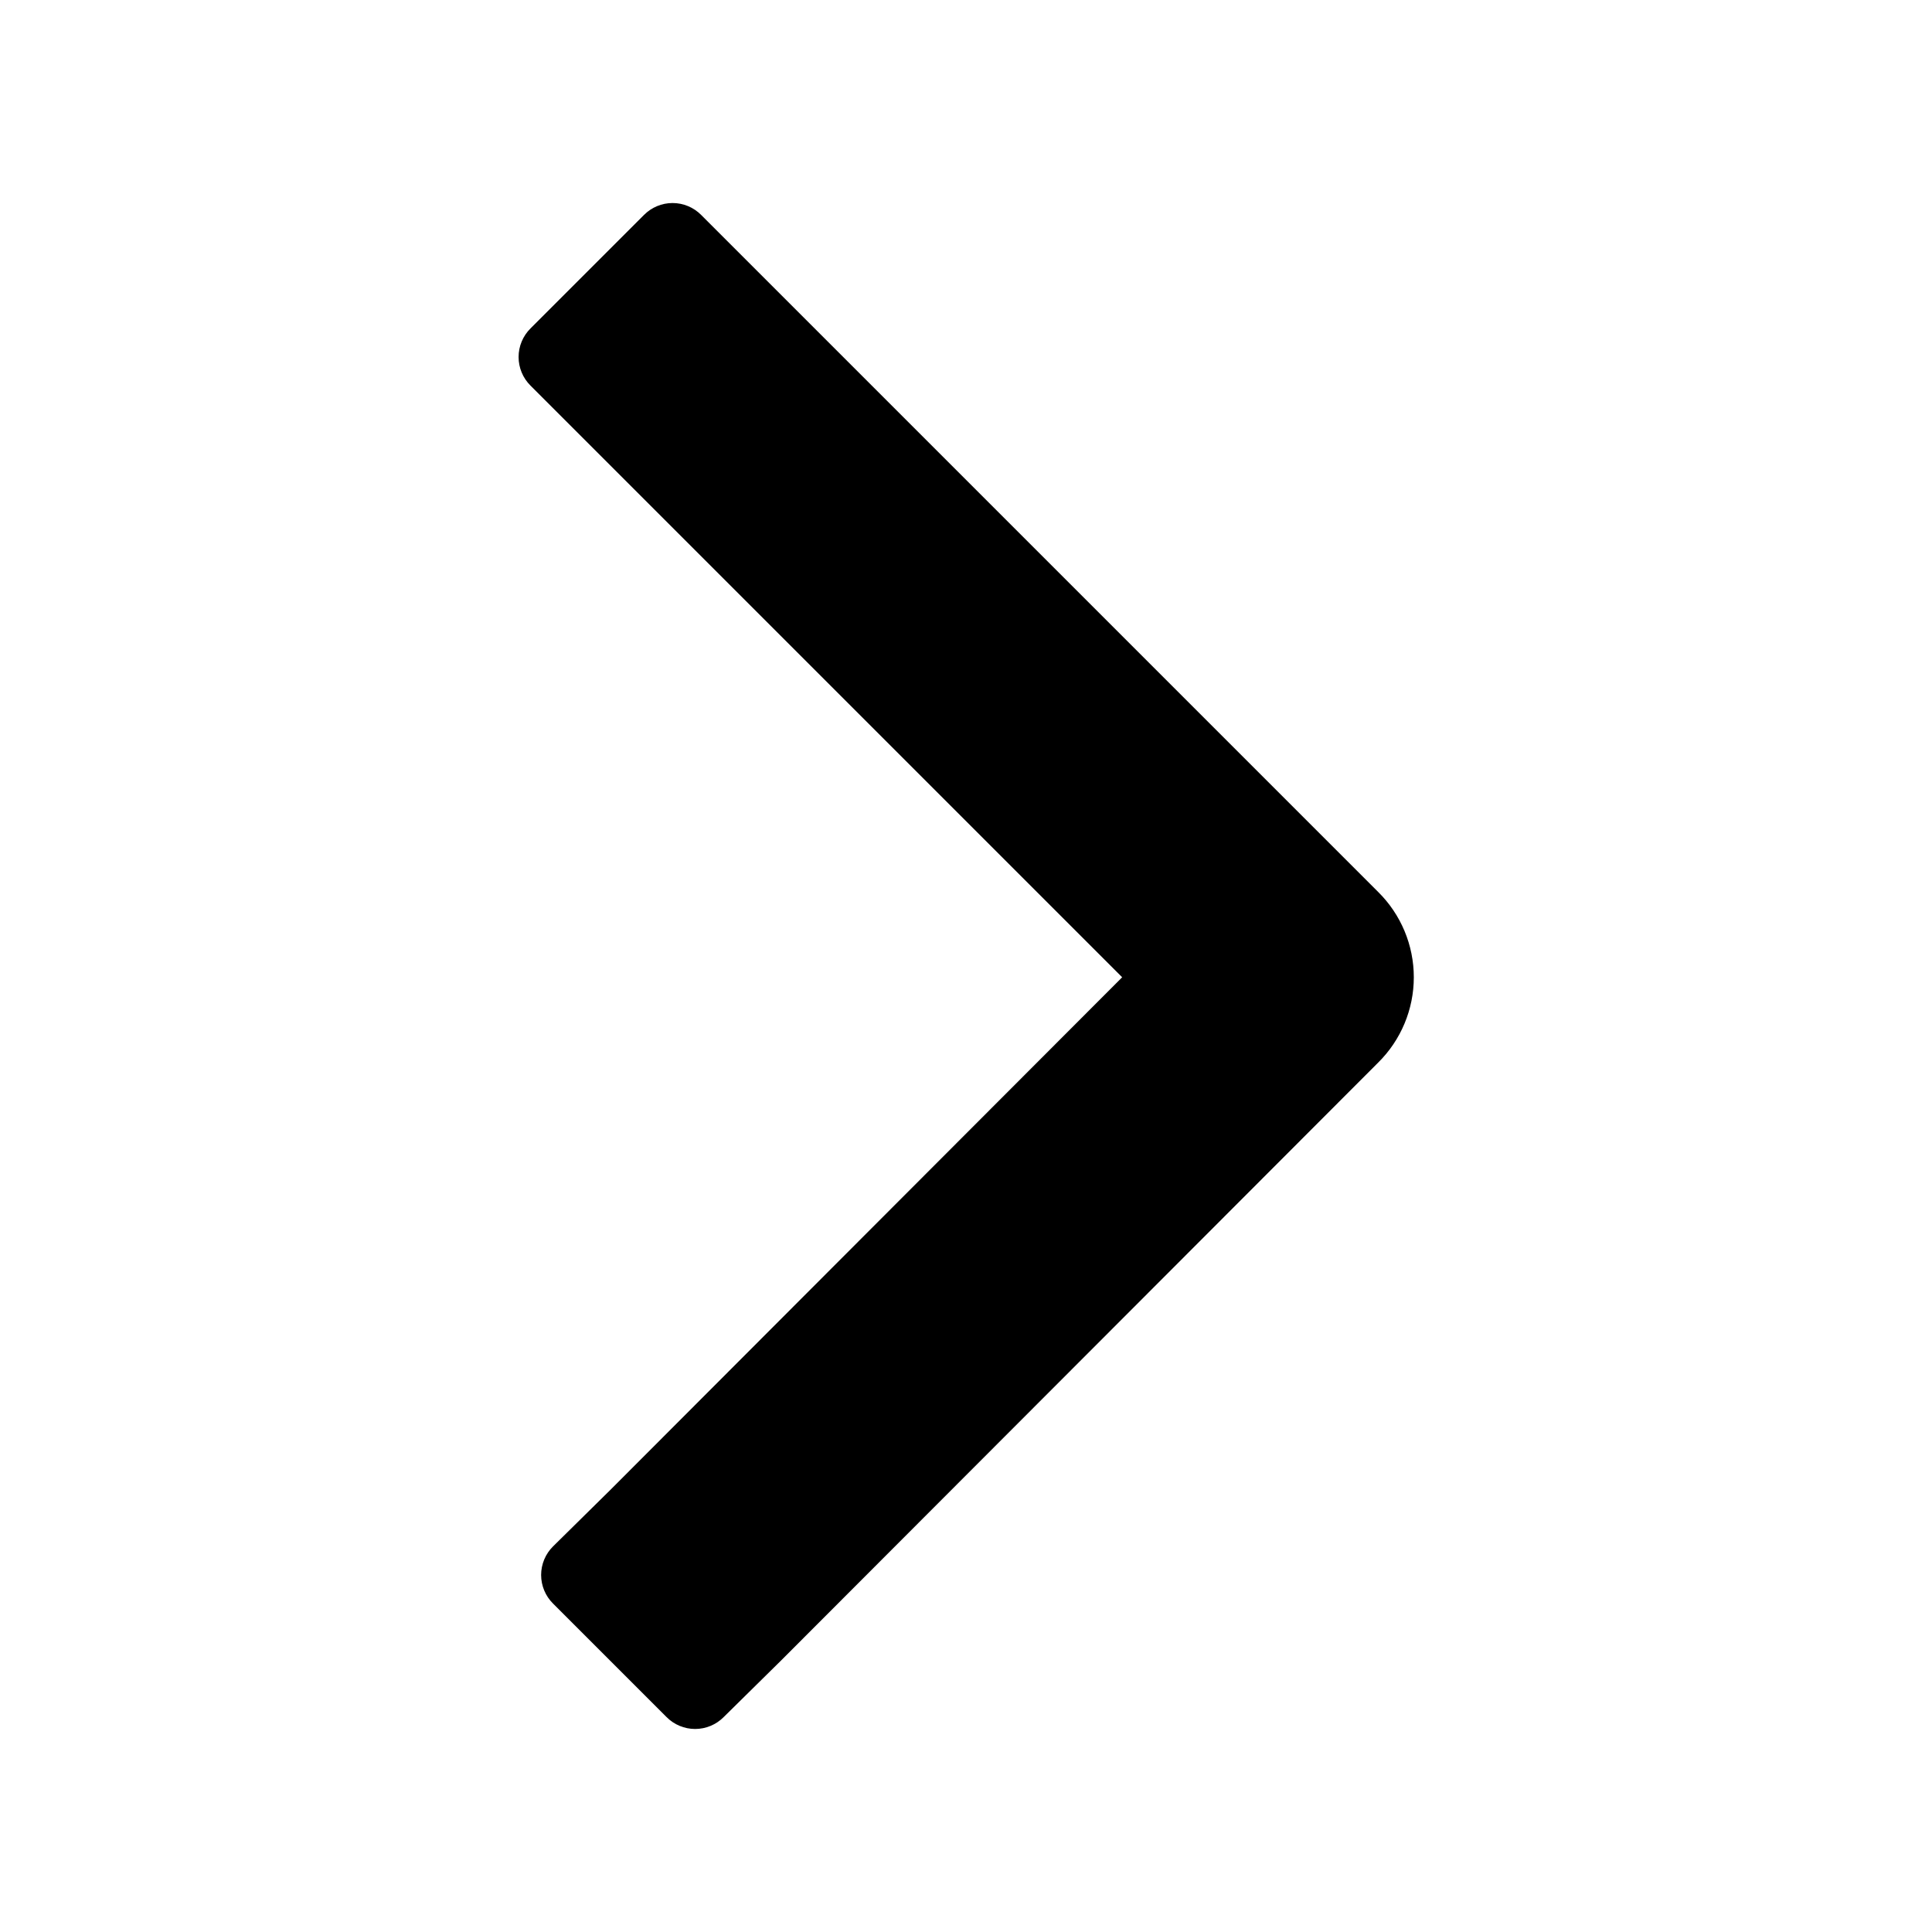
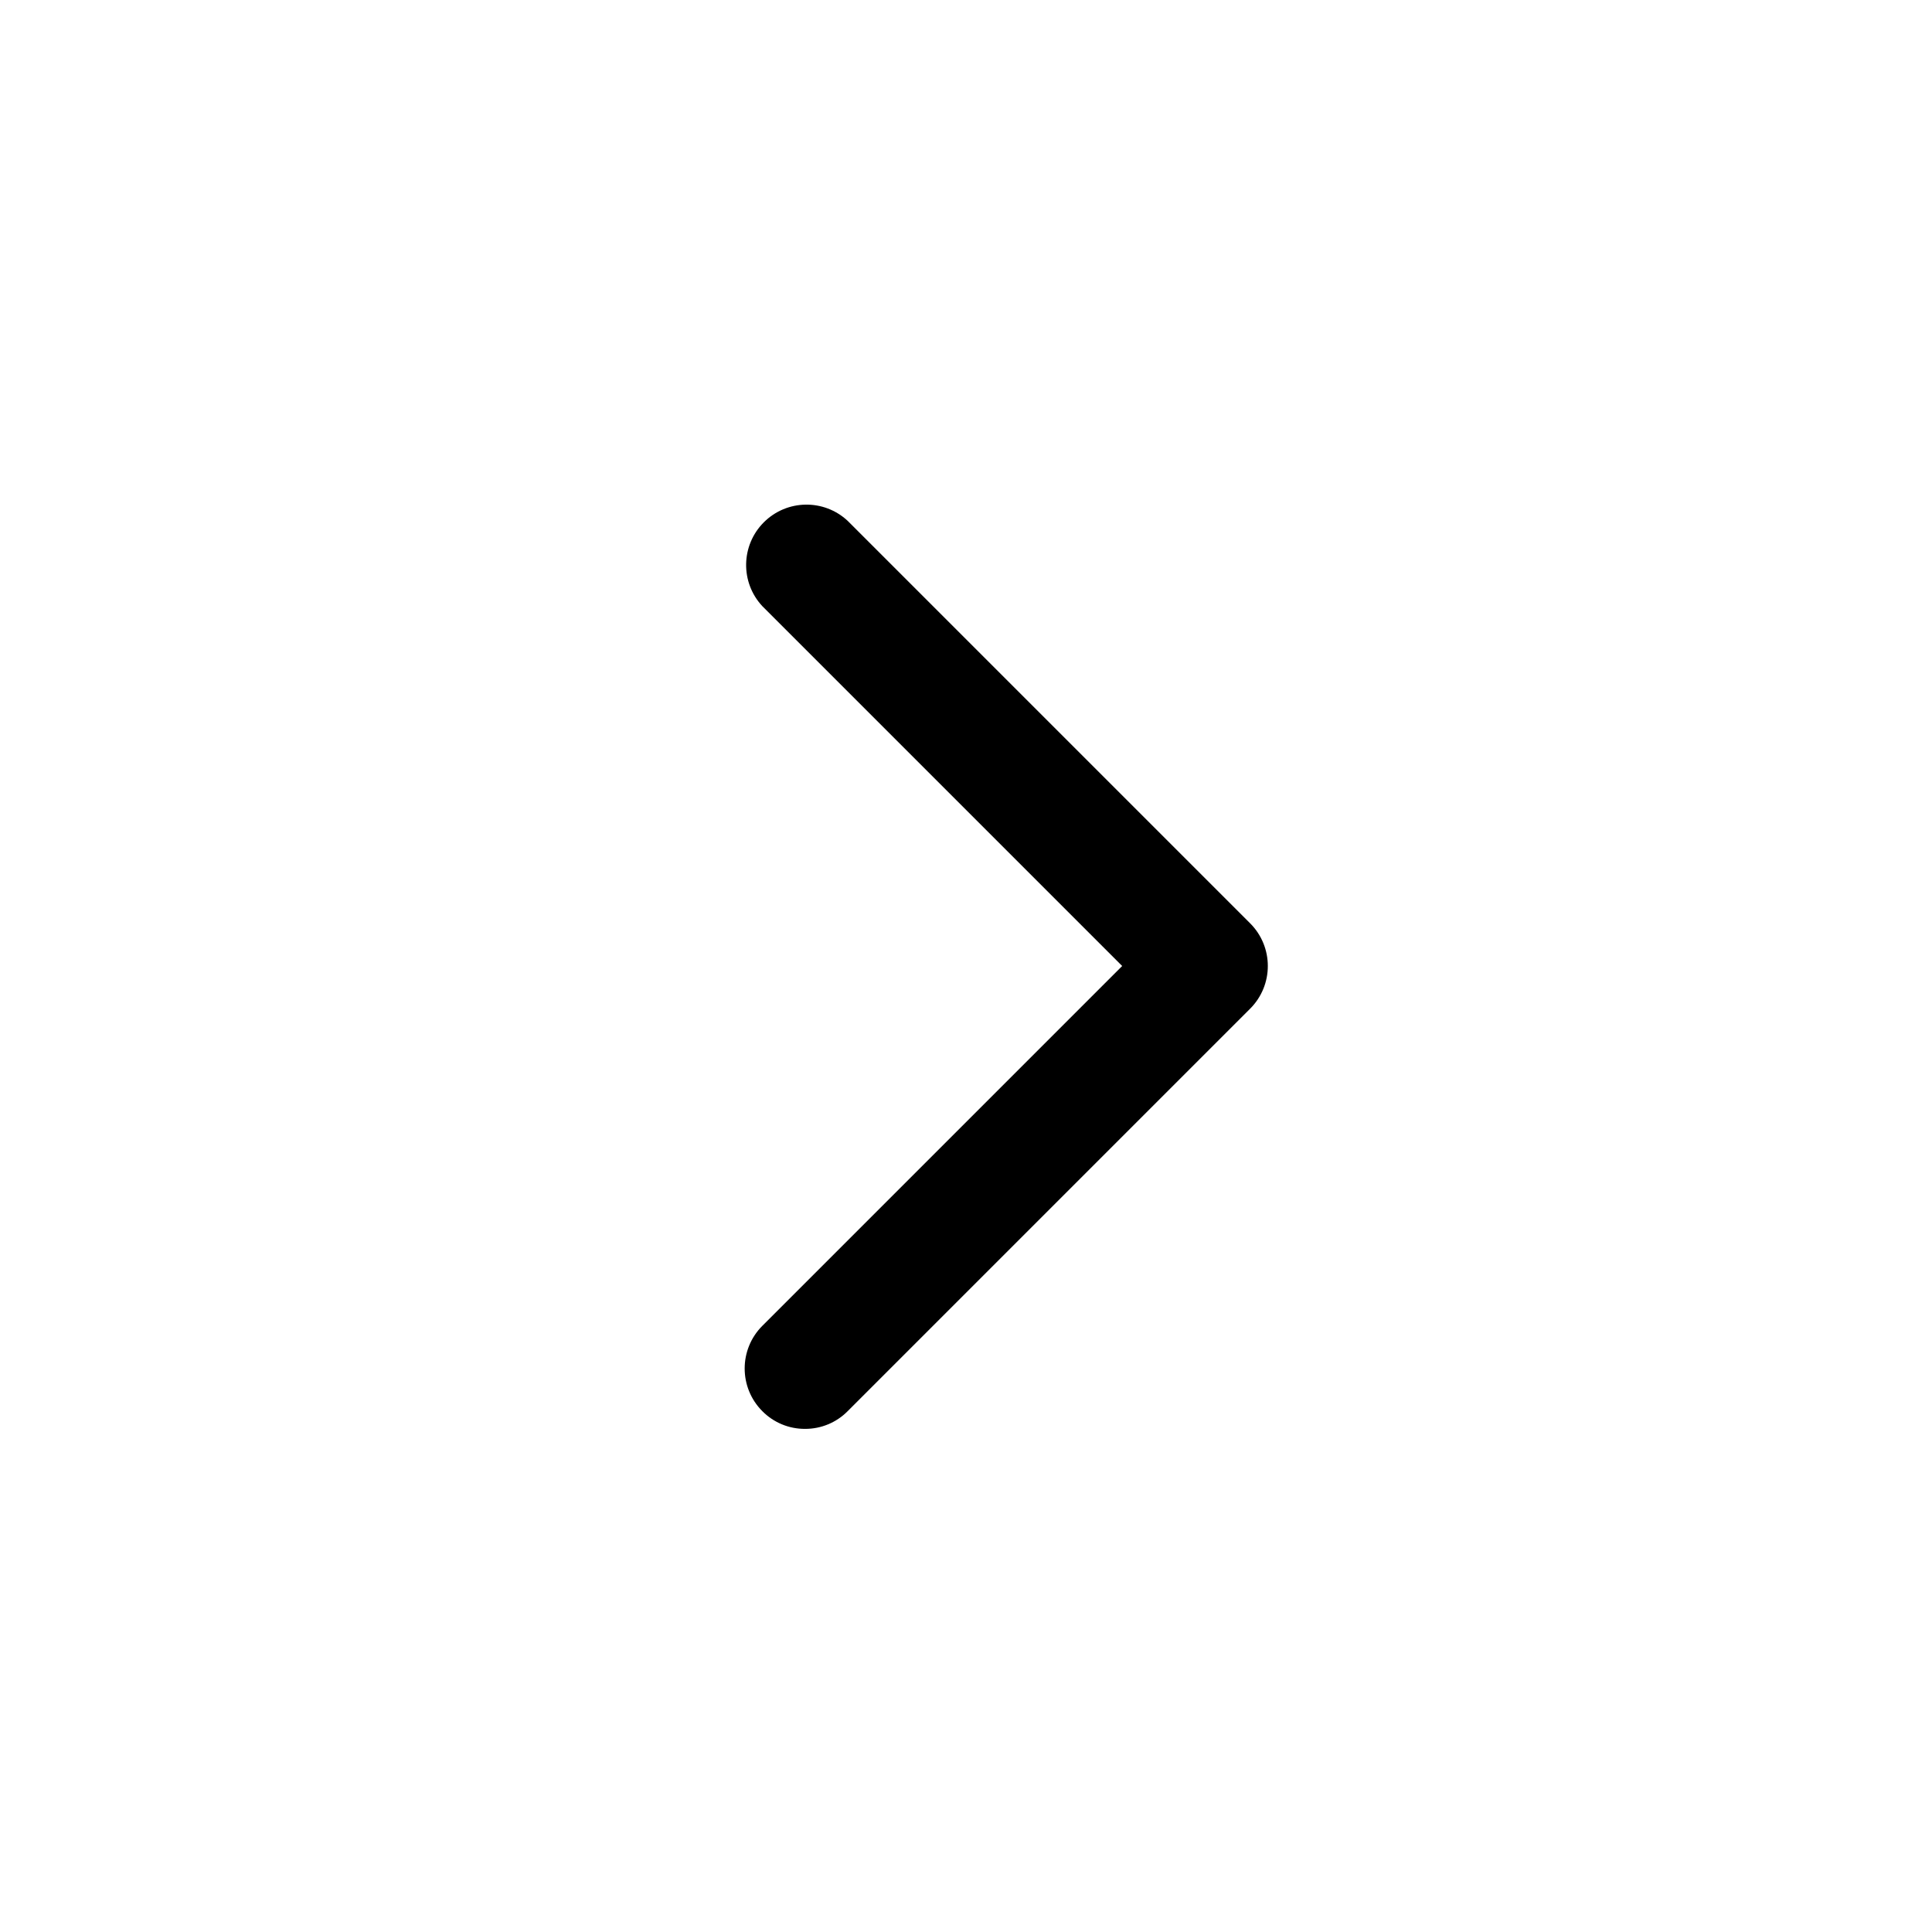
- <svg xmlns="http://www.w3.org/2000/svg" id="Layer_1" data-name="Layer 1" viewBox="0 0 24 24">
-   <path d="M17.12,11.08,9.41,3.37h0l-.7-.7a.5.5,0,0,0-.71,0L6.59,4.08a.5.5,0,0,0,0,.71l.7.7h0l6.65,6.65L7.58,18.51h0l-.71.7a.5.5,0,0,0,0,.71l1.41,1.41a.5.5,0,0,0,.71,0l.71-.7h0l7.42-7.43A1.49,1.49,0,0,0,17.12,11.08Z" />
+ <svg xmlns="http://www.w3.org/2000/svg" viewBox="0 0 24 24">
+   <g id="chevron-right">
+     <path d="M10,17.75a.74.74,0,0,1-.53-.22.75.75,0,0,1,0-1.06L13.94,12,9.47,7.53a.75.75,0,0,1,1.06-1.06l5,5a.75.75,0,0,1,0,1.06l-5,5A.74.74,0,0,1,10,17.75Z" />
+   </g>
</svg>
